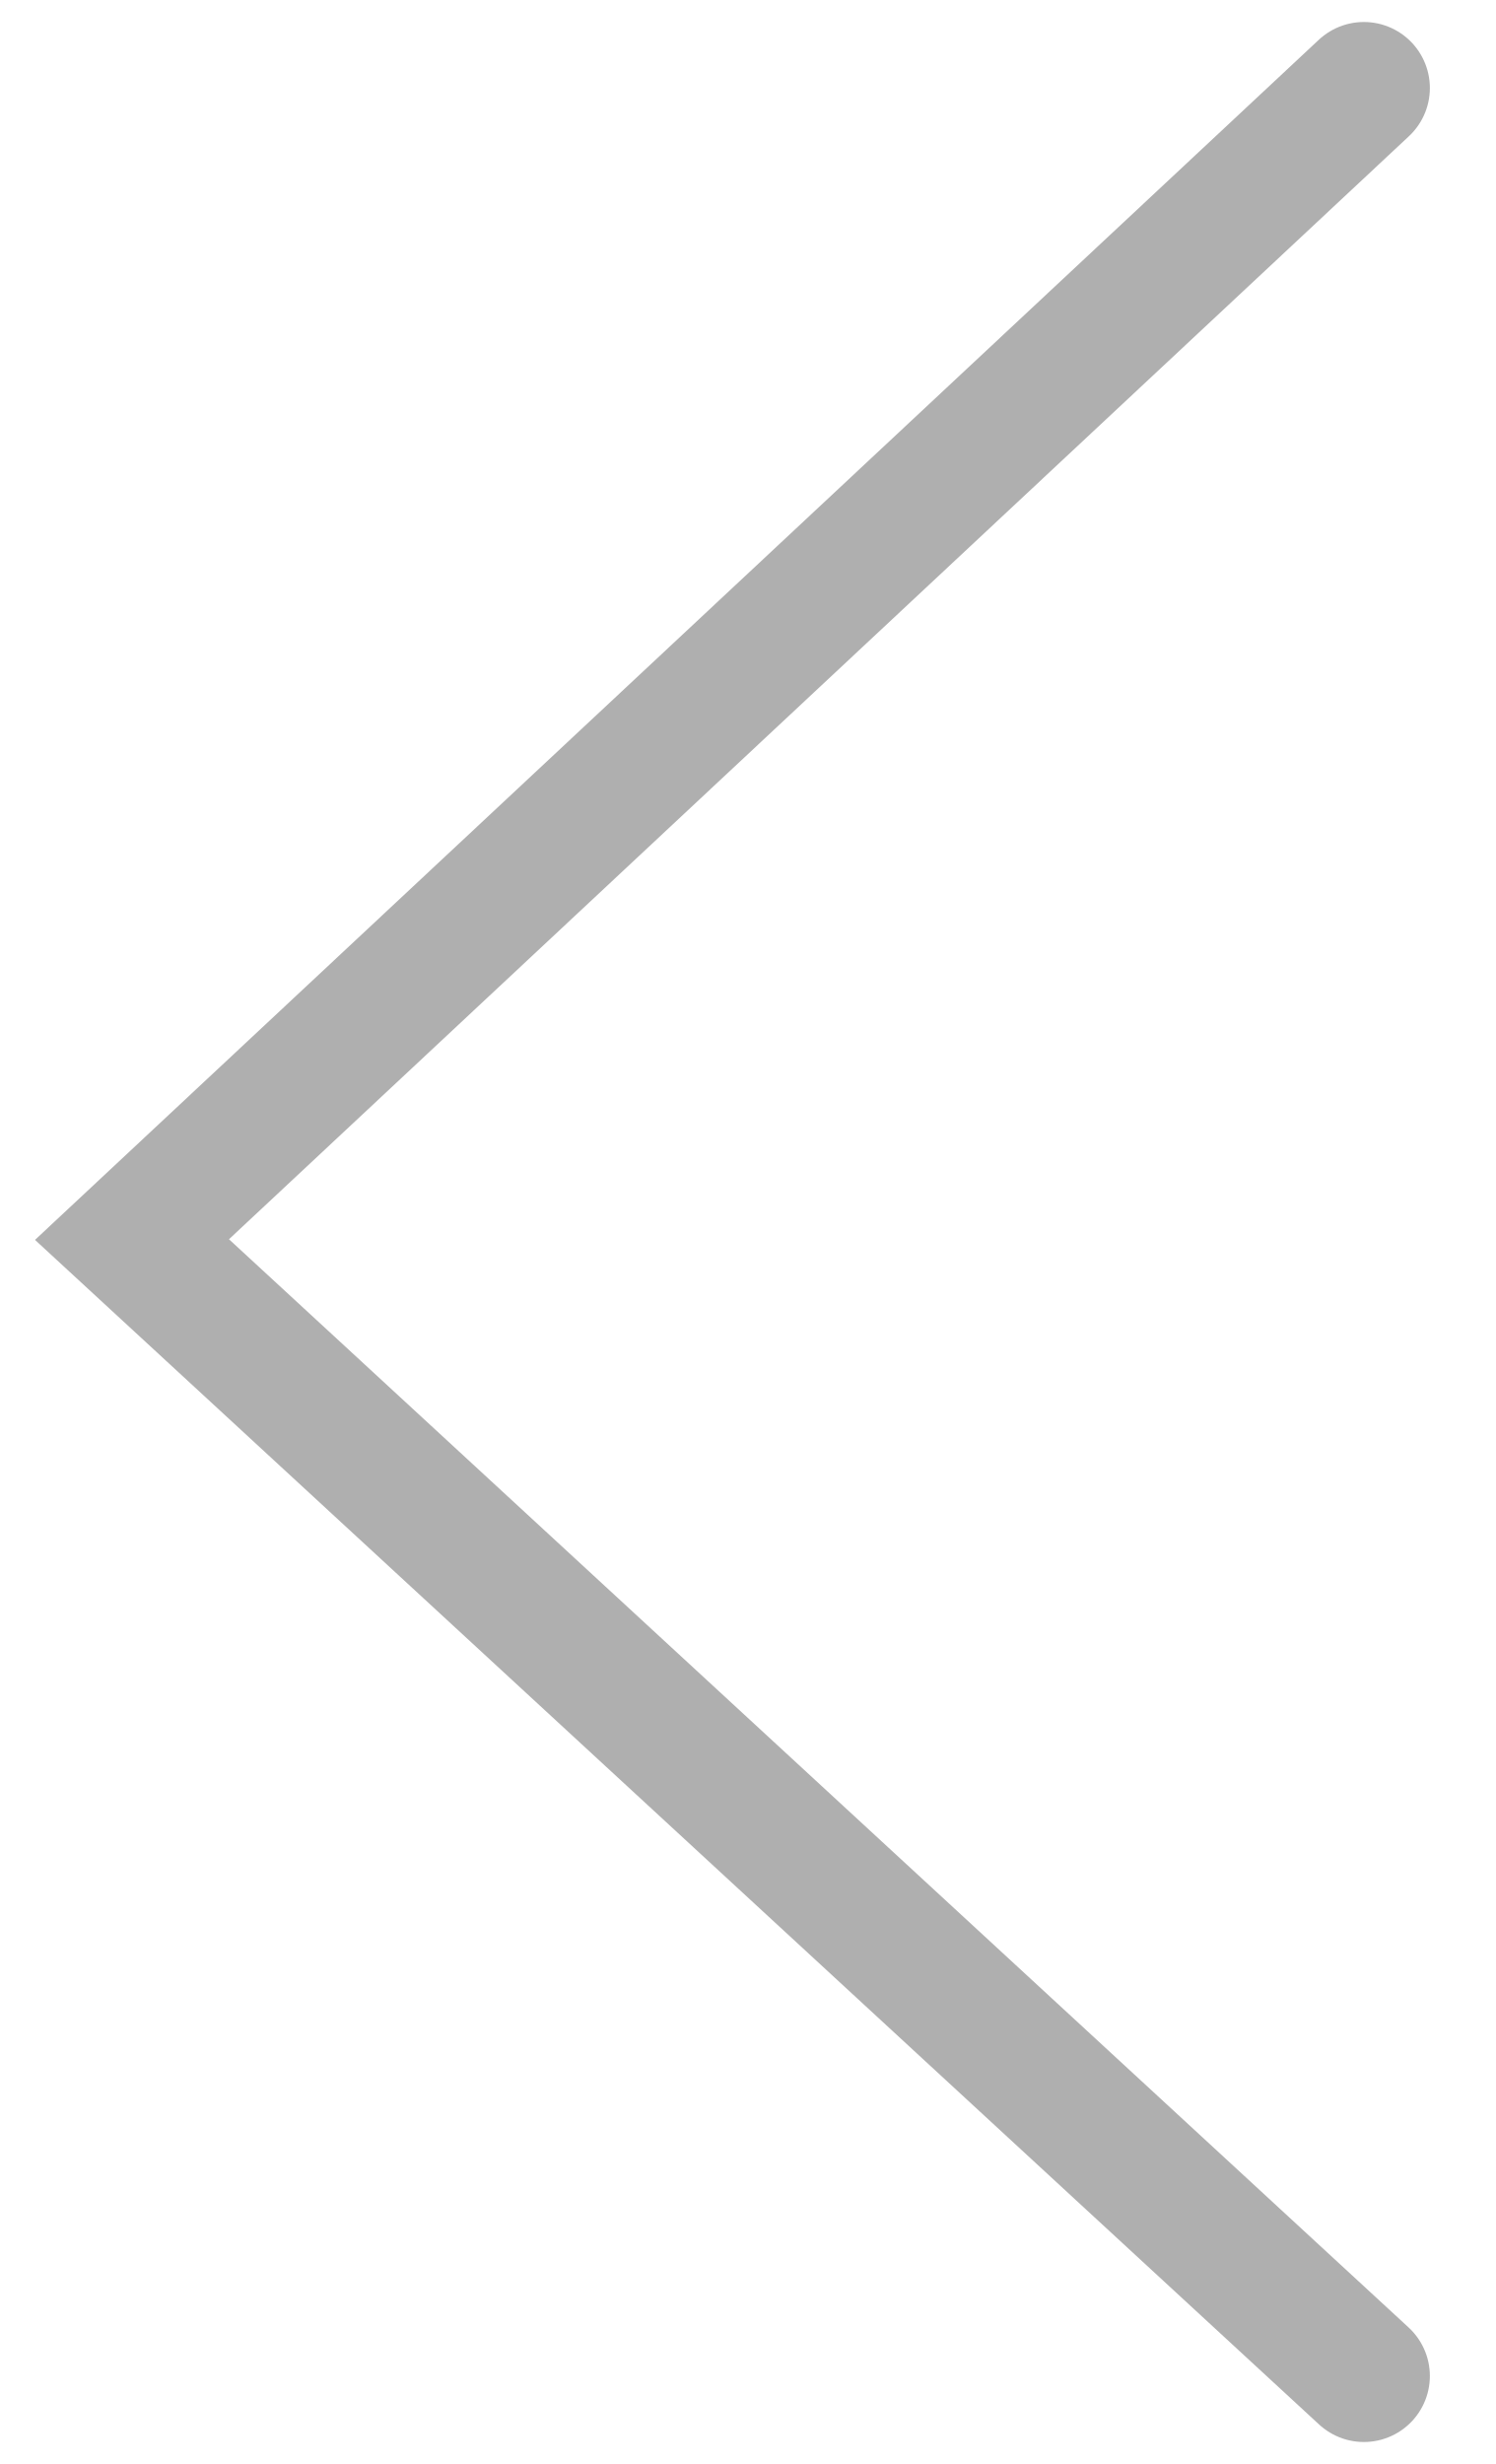
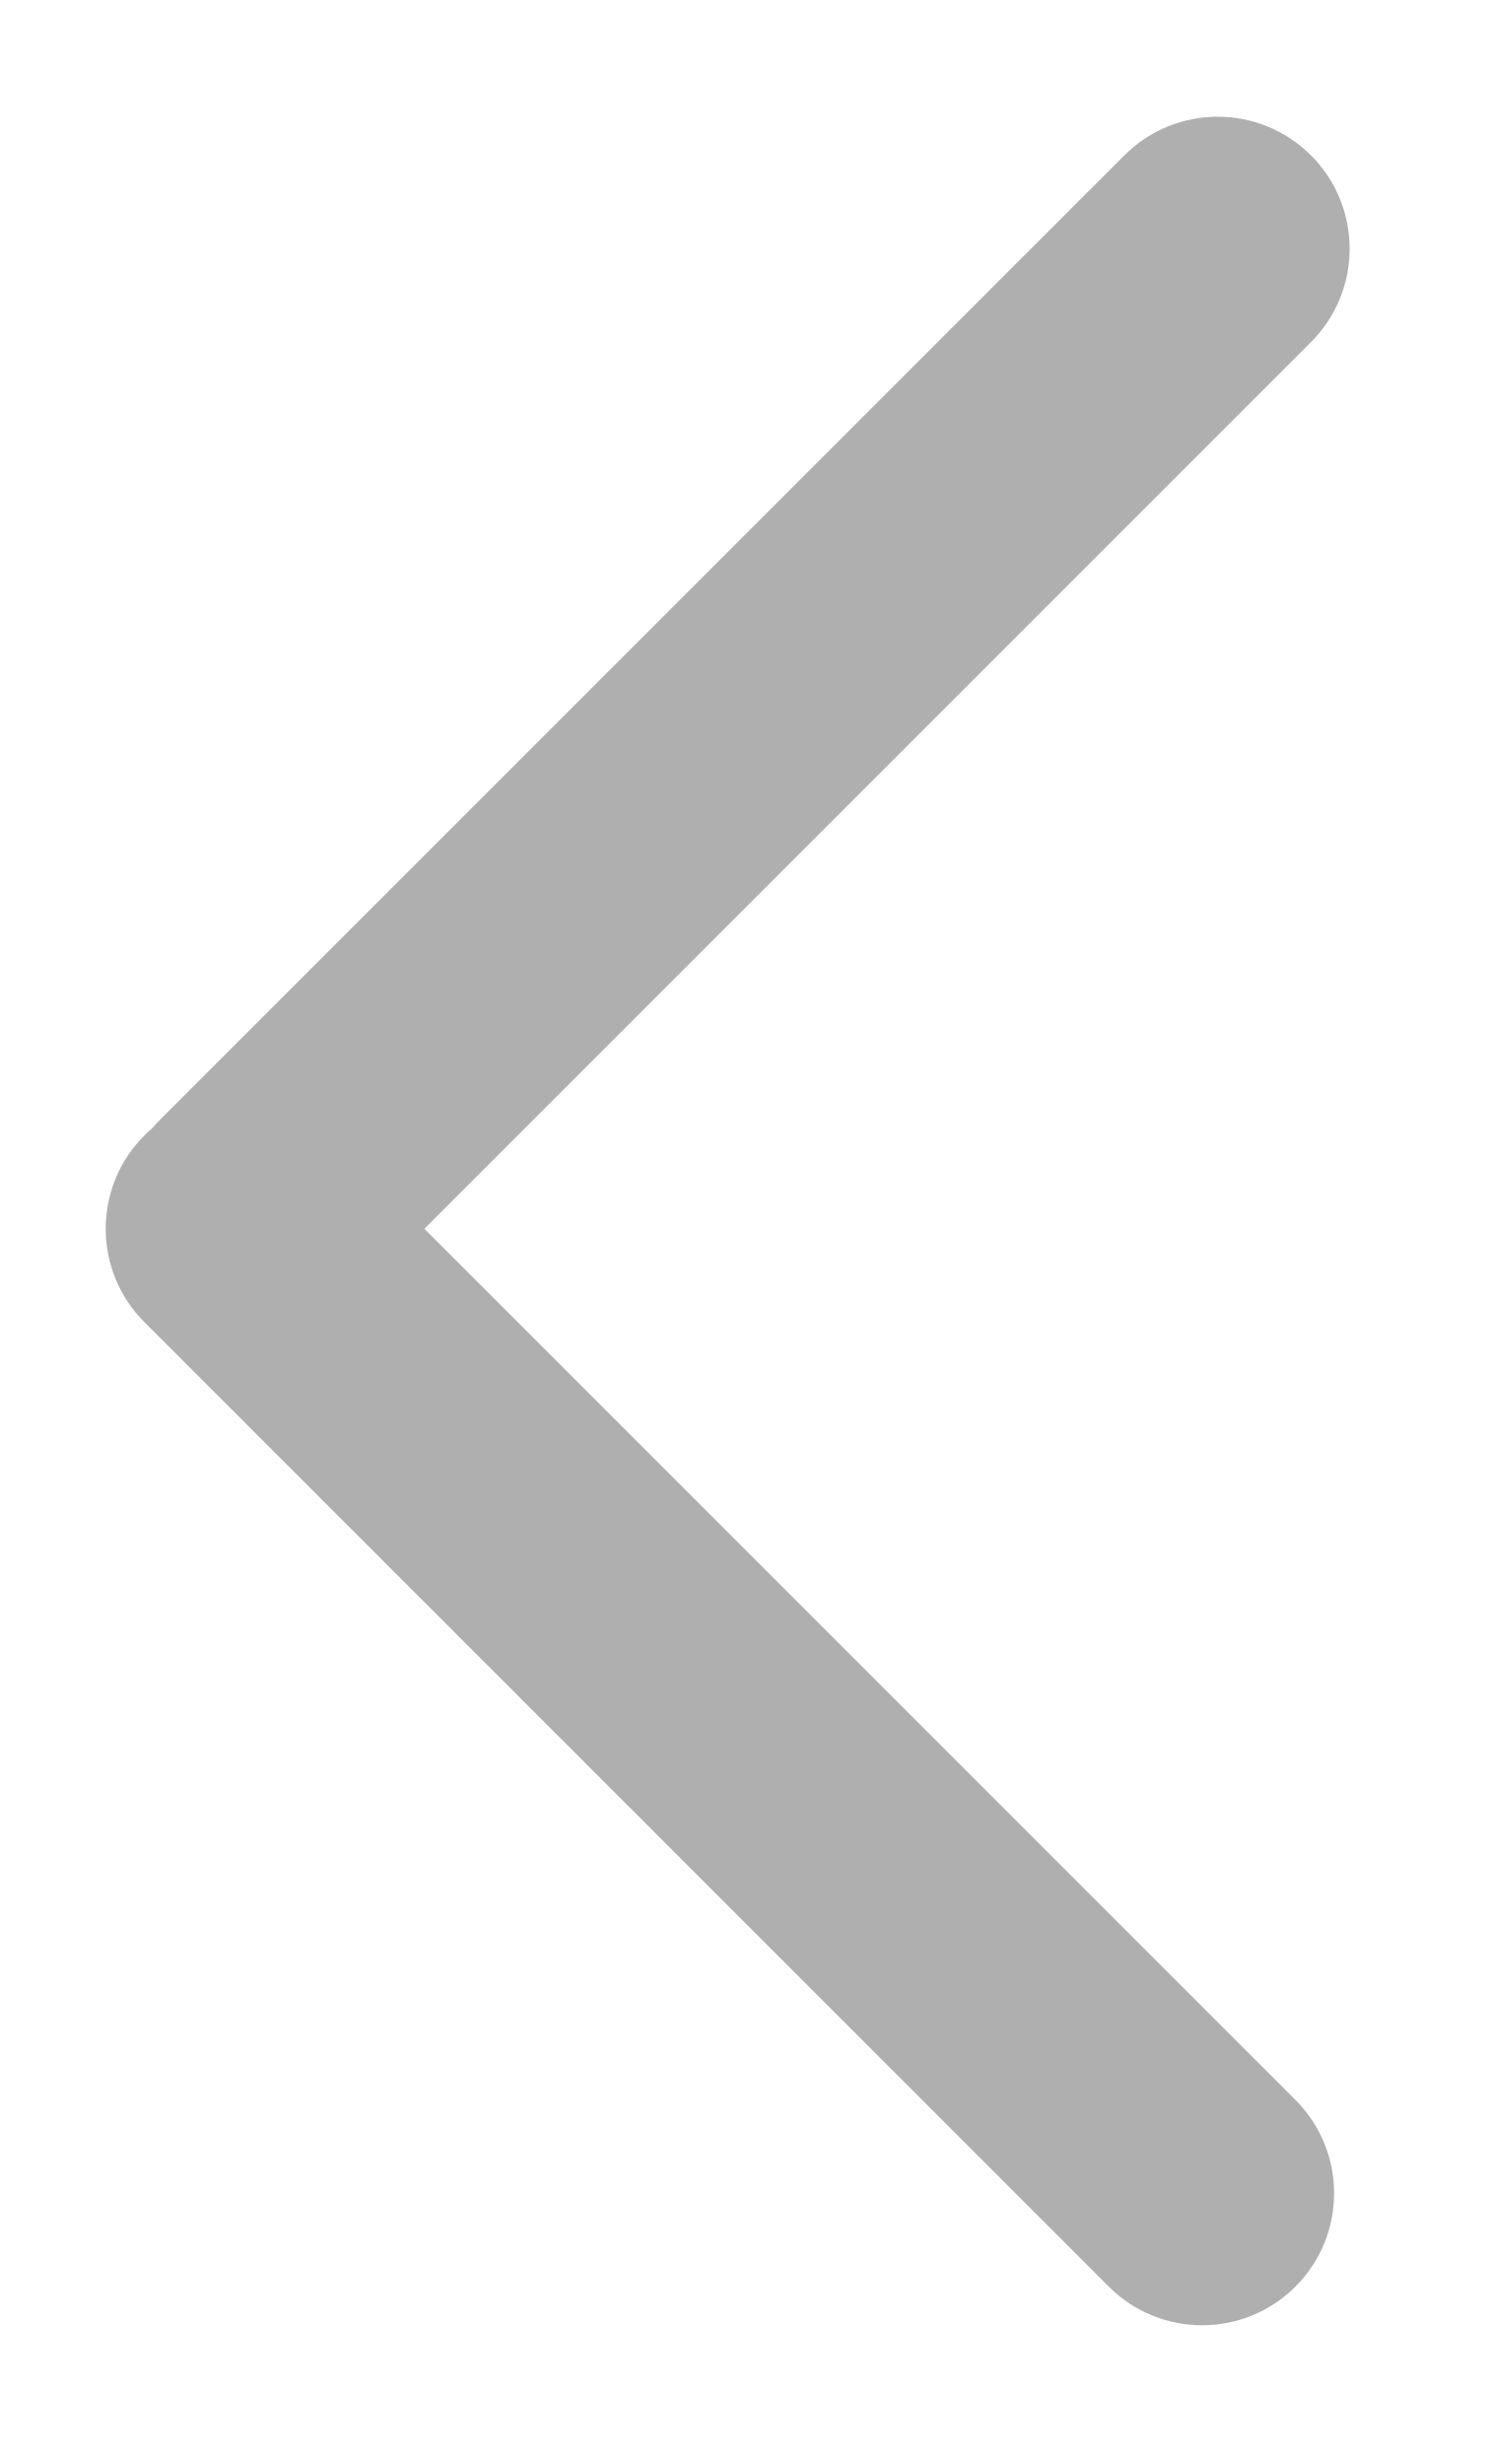
<svg xmlns="http://www.w3.org/2000/svg" width="34px" height="56px" viewBox="0 0 34 56" version="1.1">
  <defs />
  <g id="Page-1" stroke="none" stroke-width="1" fill="none" fill-rule="evenodd">
-     <g id="arrow-prev" transform="translate(3, 2)" stroke-linecap="round" stroke="#AFAFAF" stroke-width="3">
-       <g id="Page-1" transform="translate(0, 0)">
-         <g id="Artboard-1" transform="translate(0, 0)">
-           <path d="M1.77635684e-15,0 L28,25.828 L1.77635684e-15,52" id="Path-25-Copy" transform="translate(14, 26) rotate(180) translate(-14, -26) " />
-         </g>
-       </g>
-     </g>
+     <g id="slices" transform="translate(0, -158)" />
+     <path d="M9.01,43.25 C9.003,43.168 9,43.084 9,43 L9,12 C9,10.343 10.343,9 12,9 C13.657,9 15,10.343 15,12 L15,40.5 L43,40.5 C44.657,40.5 46,41.843 46,43.5 C46,45.157 44.657,46.5 43,46.5 L12,46.5 C10.343,46.5 9,45.157 9,43.5 C9,43.416 9.003,43.332 9.01,43.25 Z" id="Shape" fill="#AFAFAF" transform="translate(27.5, 27.75) rotate(-315) translate(-27.5, -27.75) " />
+     <path d="M30.01,43.25 C30.003,43.168 30,43.084 30,43 L30,12 C30,10.343 31.343,9 33,9 C34.657,9 36,10.343 36,12 L36,40.5 L64,40.5 C65.657,40.5 67,41.843 67,43.5 C67,45.157 65.657,46.5 64,46.5 L33,46.5 C31.343,46.5 30,45.157 30,43.5 C30,43.416 30.003,43.332 30.01,43.25 Z" id="Shape-Copy-5" fill="#AFAFAF" transform="translate(48.5, 27.75) scale(-1, 1) rotate(-315) translate(-48.5, -27.75) " />
  </g>
</svg>
